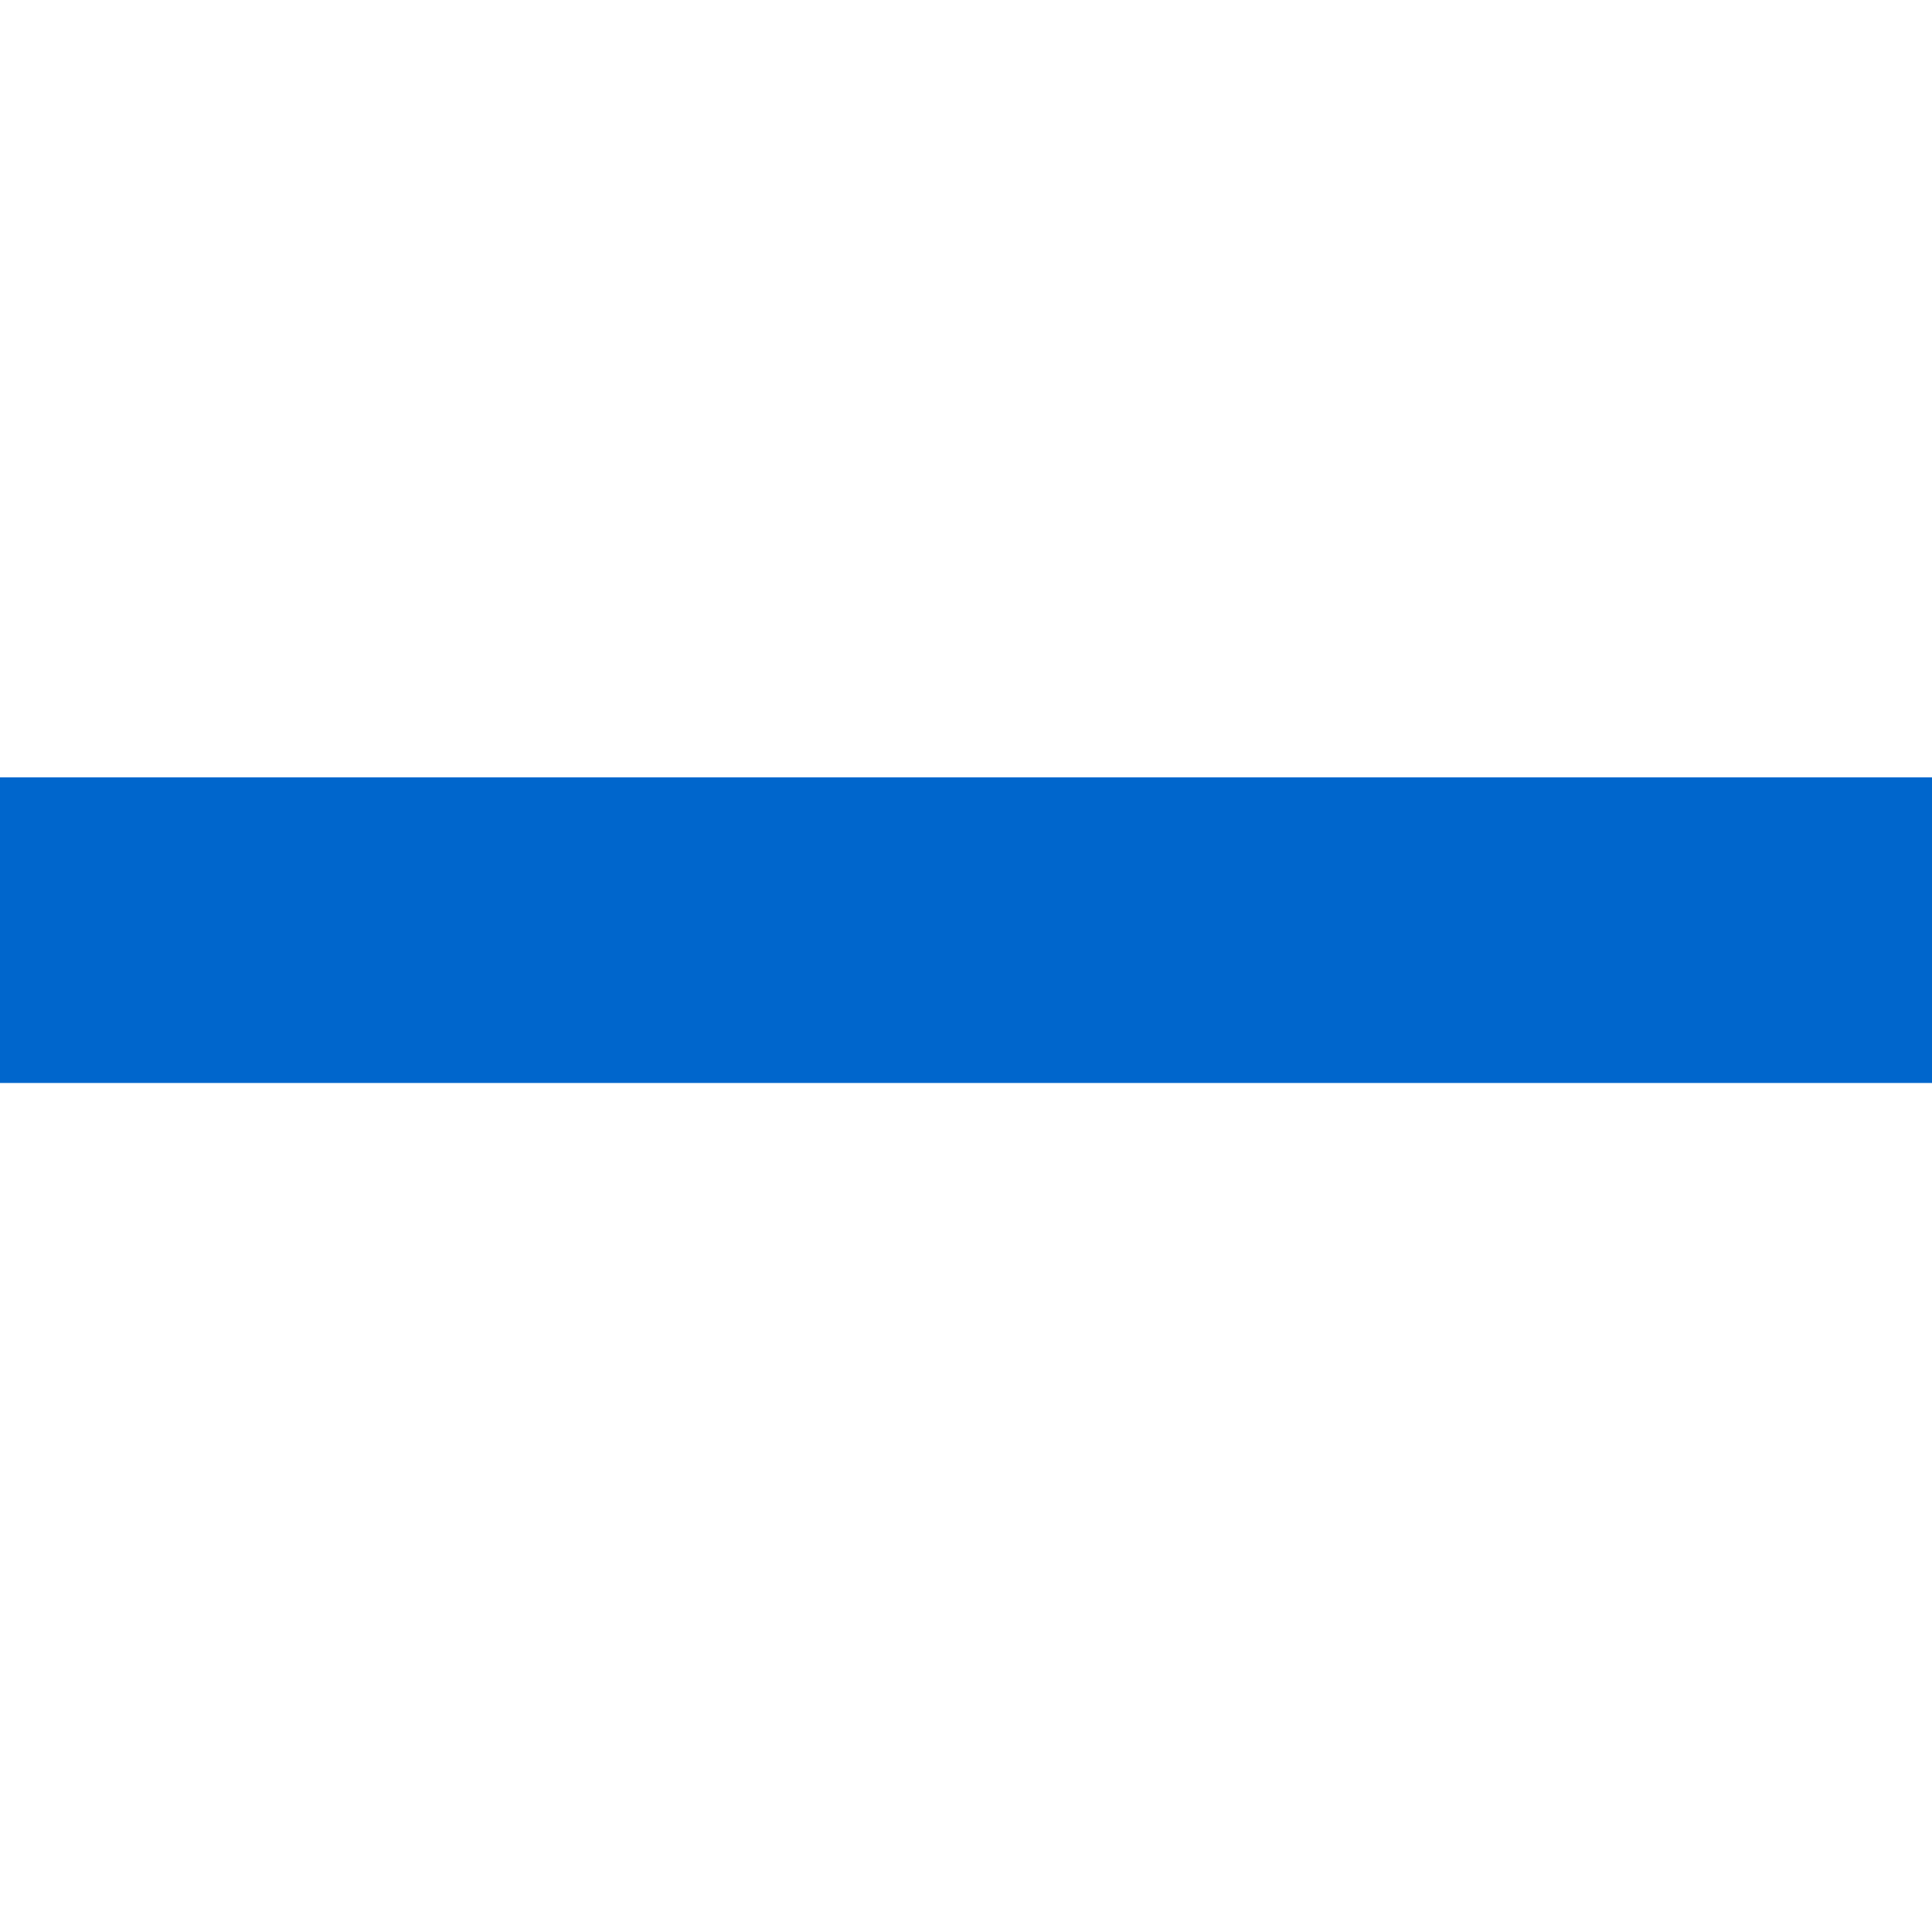
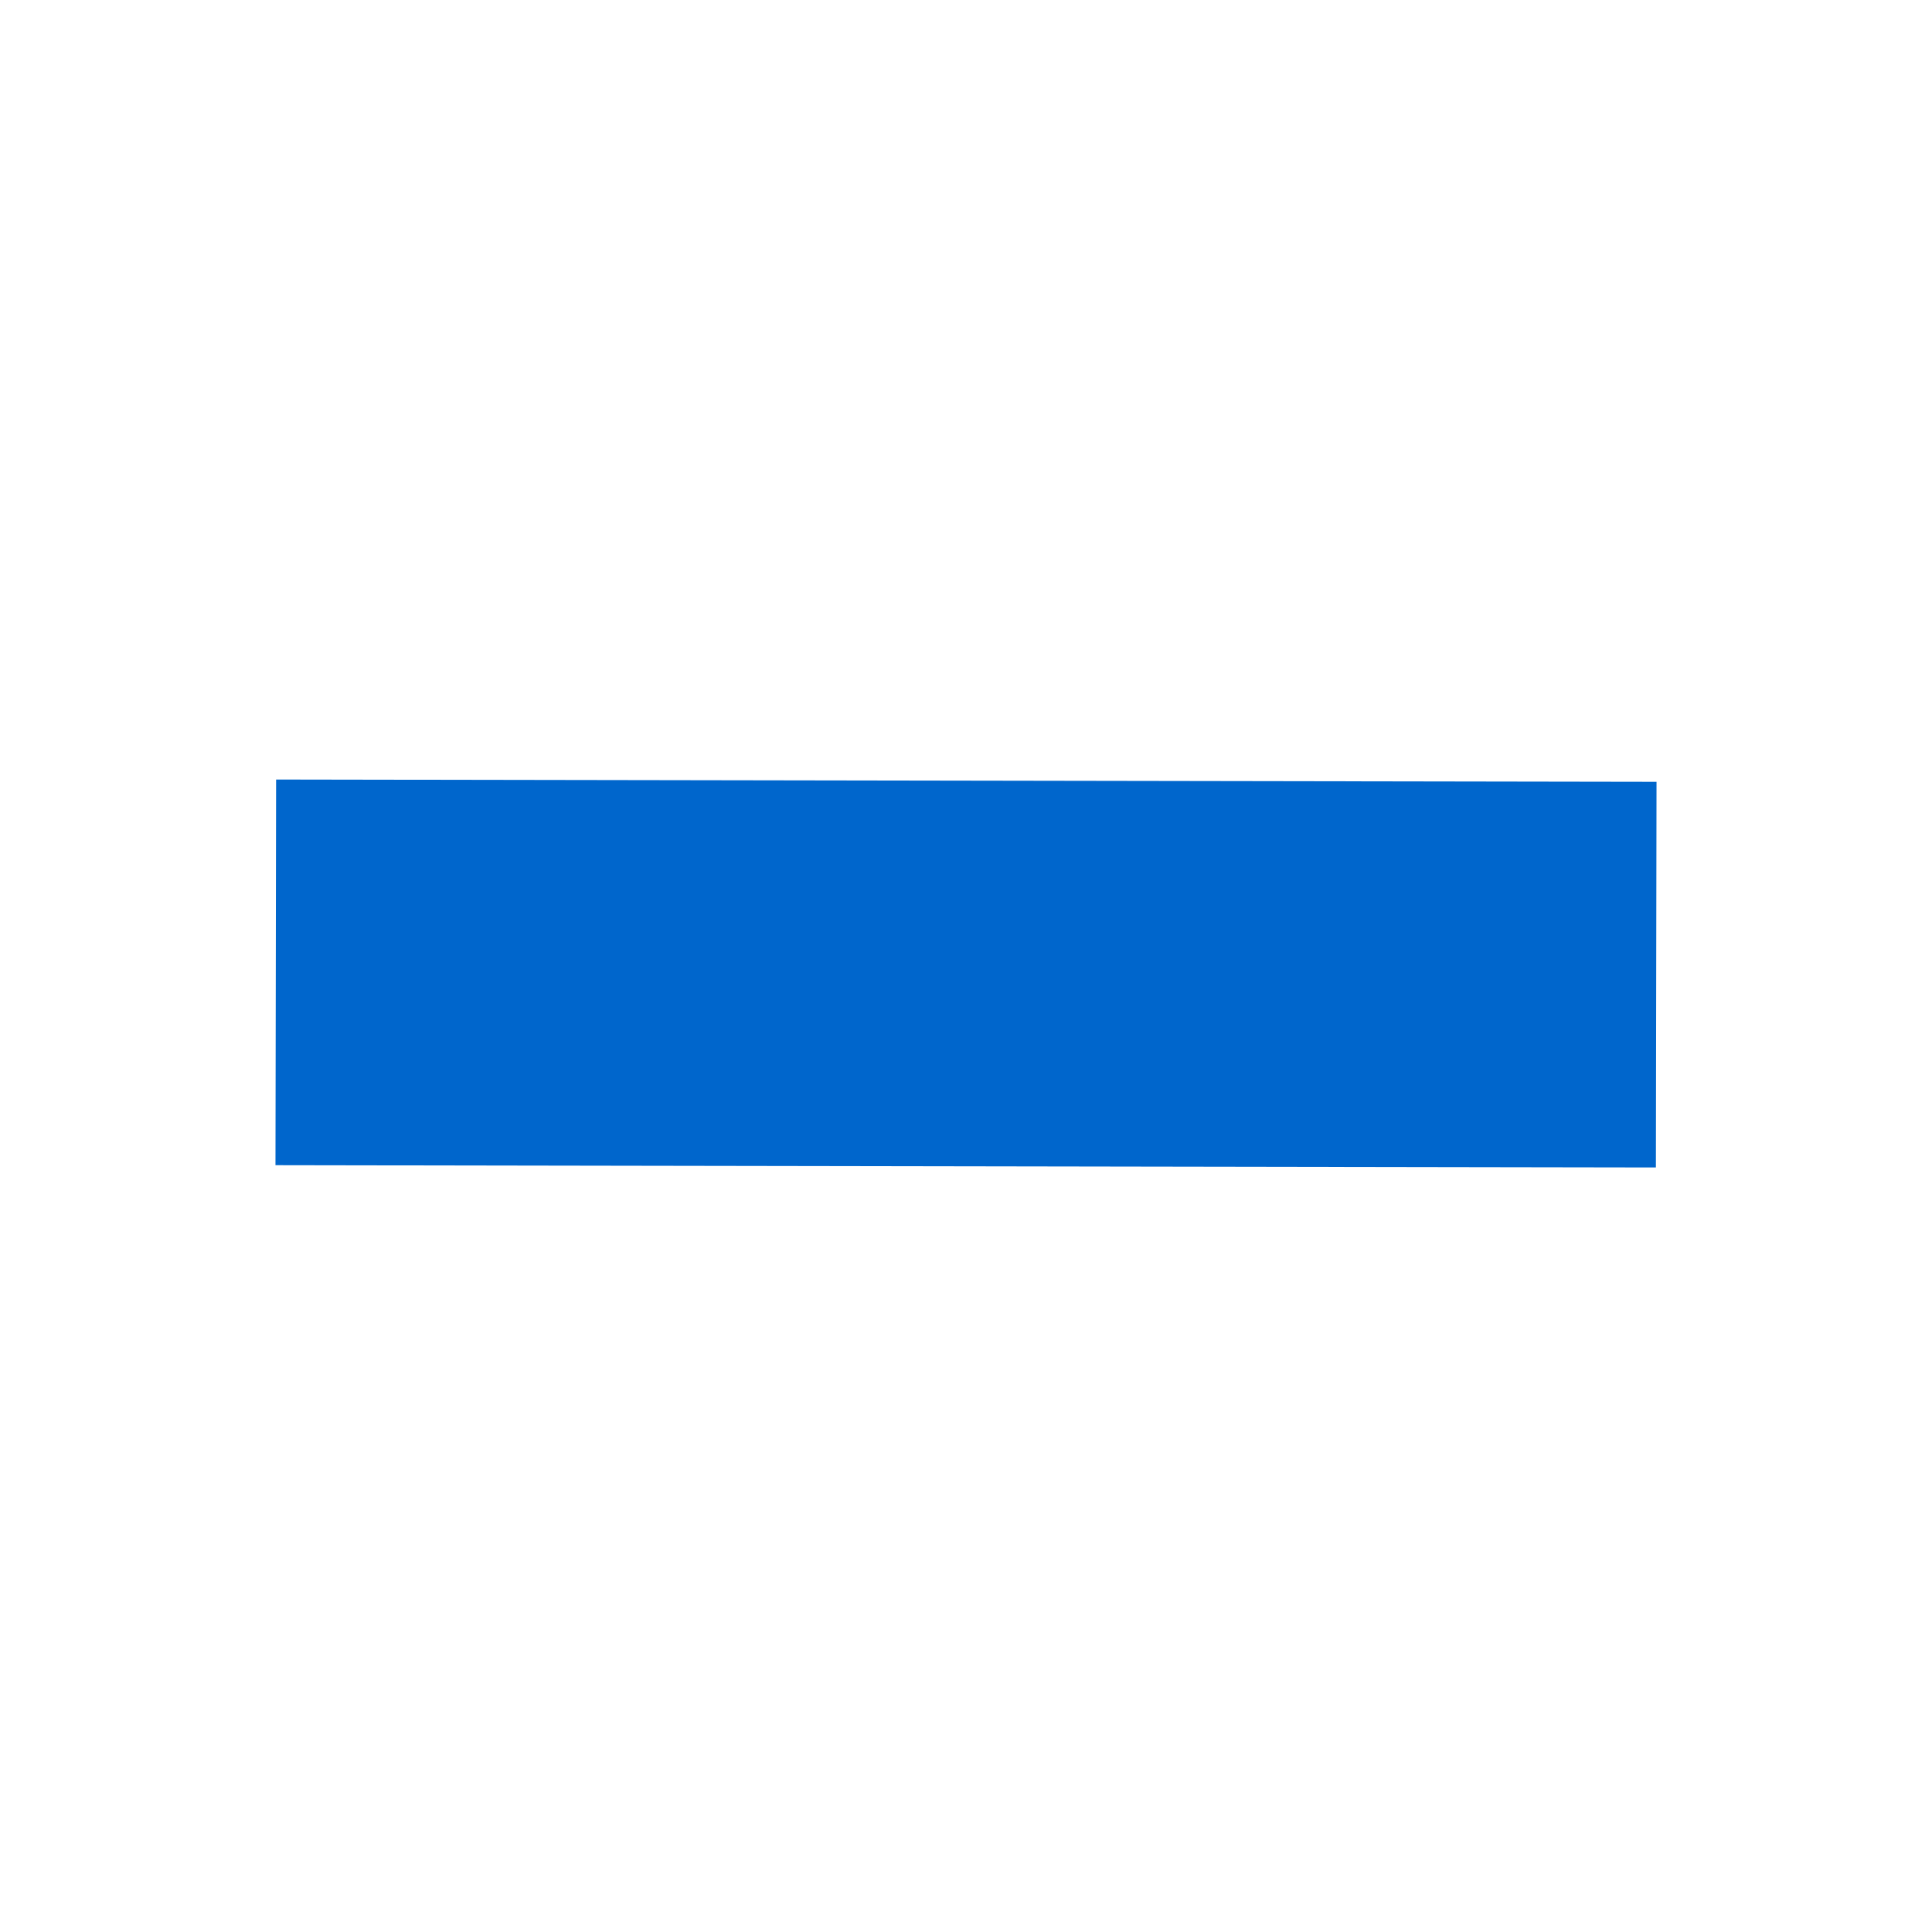
<svg xmlns="http://www.w3.org/2000/svg" width="1024" height="1024" id="svg3090" version="1.1">
  <defs id="defs3092" />
  <g style="display:none" transform="translate(0,-28.36218)" id="g4059">
    <path id="path4061" d="m 644,29.487 c -61.041,0 -111.788,26.168 -122.281,60.656 l -82.719,0 0,112.219 410,0 0,-112.219 -82.719,0 C 755.788,55.655 705.041,29.487 644,29.487 z m 0,40.781 c 30.77,0 55.719,14.833 55.719,33.125 0,18.292 -24.949,33.094 -55.719,33.094 -30.77,0 -55.719,-14.802 -55.719,-33.094 0,-18.292 24.949,-33.125 55.719,-33.125 z m -380,67.094 0,915 760,0 0,-915 -115,0 0,89.469 0,25.531 -530,0 0,-25.531 0,-89.469 -115,0 z" style="fill:#2e3436;fill-opacity:1;stroke:none" />
    <rect y="377.362" x="379" height="560" width="530" id="rect4063" style="fill:#eeeeec;fill-opacity:1;stroke:none" />
-     <path transform="matrix(1.473684,0,0,1.076923,-57.8421,-18.28255)" d="m 391.429,475.429 c 0,20.513 -12.152,37.143 -27.143,37.143 -14.991,0 -27.143,-16.629 -27.143,-37.143 0,-20.513 12.152,-37.143 27.143,-37.143 14.991,0 27.143,16.629 27.143,37.143 z" id="path4067" style="fill:#2e3436;fill-opacity:1;stroke:none" />
+     <path transform="matrix(1.473684,0,0,1.076923,-57.8421,-18.28255)" d="m 391.429,475.429 a 27.143,37.143 0 0 1 -27.143,37.143 27.143,37.143 0 0 1 -27.143,-37.143 27.143,37.143 0 0 1 27.143,-37.143 27.143,37.143 0 0 1 27.143,37.143 z" id="path4067" style="fill:#2e3436;fill-opacity:1;stroke:none" />
    <rect y="463.717" x="570.589" height="60" width="277.792" id="rect4069" style="fill:#2e3436;fill-opacity:1;stroke:none" />
    <g transform="translate(114,192.2857)" id="g4071">
-       <path transform="matrix(1.473684,0,0,1.076923,-171.8421,-46.92354)" d="m 391.429,475.429 c 0,20.513 -12.152,37.143 -27.143,37.143 -14.991,0 -27.143,-16.629 -27.143,-37.143 0,-20.513 12.152,-37.143 27.143,-37.143 14.991,0 27.143,16.629 27.143,37.143 z" id="path4073" style="fill:#2e3436;fill-opacity:1;stroke:none" />
+       <path transform="matrix(1.473684,0,0,1.076923,-171.8421,-46.92354)" d="m 391.429,475.429 a 27.143,37.143 0 0 1 -27.143,37.143 27.143,37.143 0 0 1 -27.143,-37.143 27.143,37.143 0 0 1 27.143,-37.143 27.143,37.143 0 0 1 27.143,37.143 z" id="path4073" style="fill:#2e3436;fill-opacity:1;stroke:none" />
      <rect y="435.076" x="456.589" height="60" width="277.792" id="rect4075" style="fill:#2e3436;fill-opacity:1;stroke:none" />
    </g>
    <g id="g4077" transform="translate(114,355.9305)">
-       <path style="fill:#2e3436;fill-opacity:1;stroke:none" id="path4079" d="m 391.429,475.429 c 0,20.513 -12.152,37.143 -27.143,37.143 -14.991,0 -27.143,-16.629 -27.143,-37.143 0,-20.513 12.152,-37.143 27.143,-37.143 14.991,0 27.143,16.629 27.143,37.143 z" transform="matrix(1.473684,0,0,1.076923,-171.8421,-46.92354)" />
+       <path style="fill:#2e3436;fill-opacity:1;stroke:none" id="path4079" d="m 391.429,475.429 a 27.143,37.143 0 0 1 -27.143,37.143 27.143,37.143 0 0 1 -27.143,-37.143 27.143,37.143 0 0 1 27.143,-37.143 27.143,37.143 0 0 1 27.143,37.143 z" transform="matrix(1.473684,0,0,1.076923,-171.8421,-46.92354)" />
      <rect style="fill:#2e3436;fill-opacity:1;stroke:none" id="rect4081" width="277.792" height="60" x="456.589" y="435.076" />
    </g>
  </g>
  <g id="g4202" transform="translate(0,-28.36218)" style="display:none">
    <path style="fill:#729fcf;fill-opacity:1;stroke:none" d="m 662.571,29.487 c -58.057,0 -106.324,26.168 -116.305,60.656 l -78.676,0 0,112.219 389.962,0 0,-112.219 -78.676,0 c -9.981,-34.488 -58.248,-60.656 -116.305,-60.656 z m 0,40.781 c 29.266,0 52.996,14.833 52.996,33.125 0,18.292 -23.729,33.094 -52.996,33.094 -29.266,0 -52.996,-14.802 -52.996,-33.094 0,-18.292 23.729,-33.125 52.996,-33.125 z m -361.429,67.094 0,915 722.857,0 0,-915 -109.38,0 0,89.469 0,25.531 -504.098,0 0,-25.531 0,-89.469 -109.38,0 z" id="path4204" />
    <rect style="fill:#eeeeec;fill-opacity:1;stroke:none" id="rect4206" width="504.098" height="560" x="410.523" y="377.362" />
-     <path style="fill:#2e3436;fill-opacity:1;stroke:none" id="path4208" d="m 391.429,475.429 c 0,20.513 -12.152,37.143 -27.143,37.143 -14.991,0 -27.143,-16.629 -27.143,-37.143 0,-20.513 12.152,-37.143 27.143,-37.143 14.991,0 27.143,16.629 27.143,37.143 z" transform="matrix(1.473684,0,0,1.076923,-57.8421,-18.28255)" />
+     <path style="fill:#2e3436;fill-opacity:1;stroke:none" id="path4208" d="m 391.429,475.429 a 27.143,37.143 0 0 1 -27.143,37.143 27.143,37.143 0 0 1 -27.143,-37.143 27.143,37.143 0 0 1 27.143,-37.143 27.143,37.143 0 0 1 27.143,37.143 z" transform="matrix(1.473684,0,0,1.076923,-57.8421,-18.28255)" />
    <rect style="fill:#729fcf;fill-opacity:1;stroke:none" id="rect4210" width="264.216" height="60" x="592.748" y="463.717" />
    <g id="g4212" transform="matrix(0.9511278,0,0,1,158.4737,192.2857)" style="fill:#729fcf">
-       <path style="fill:#729fcf;fill-opacity:1;stroke:none" id="path4214" d="m 391.429,475.429 c 0,20.513 -12.152,37.143 -27.143,37.143 -14.991,0 -27.143,-16.629 -27.143,-37.143 0,-20.513 12.152,-37.143 27.143,-37.143 14.991,0 27.143,16.629 27.143,37.143 z" transform="matrix(1.473684,0,0,1.076923,-171.8421,-46.92354)" />
+       <path style="fill:#729fcf;fill-opacity:1;stroke:none" id="path4214" d="m 391.429,475.429 a 27.143,37.143 0 0 1 -27.143,37.143 27.143,37.143 0 0 1 -27.143,-37.143 27.143,37.143 0 0 1 27.143,-37.143 27.143,37.143 0 0 1 27.143,37.143 z" transform="matrix(1.473684,0,0,1.076923,-171.8421,-46.92354)" />
      <rect style="fill:#729fcf;fill-opacity:1;stroke:none" id="rect4216" width="277.792" height="60" x="456.589" y="435.076" />
    </g>
    <g transform="matrix(0.9511278,0,0,1,158.4737,355.9305)" id="g4218" style="fill:#729fcf">
-       <path transform="matrix(1.473684,0,0,1.076923,-171.8421,-46.92354)" d="m 391.429,475.429 c 0,20.513 -12.152,37.143 -27.143,37.143 -14.991,0 -27.143,-16.629 -27.143,-37.143 0,-20.513 12.152,-37.143 27.143,-37.143 14.991,0 27.143,16.629 27.143,37.143 z" id="path4220" style="fill:#729fcf;fill-opacity:1;stroke:none" />
+       <path transform="matrix(1.473684,0,0,1.076923,-171.8421,-46.92354)" d="m 391.429,475.429 a 27.143,37.143 0 0 1 -27.143,37.143 27.143,37.143 0 0 1 -27.143,-37.143 27.143,37.143 0 0 1 27.143,-37.143 27.143,37.143 0 0 1 27.143,37.143 z" id="path4220" style="fill:#729fcf;fill-opacity:1;stroke:none" />
      <rect y="435.076" x="456.589" height="60" width="277.792" id="rect4222" style="fill:#729fcf;fill-opacity:1;stroke:none" />
    </g>
  </g>
  <g id="layer4" style="display:inline" />
  <g id="layer2" style="display:inline">
-     <rect y="0" x="-574" height="1024" width="162" id="rect3009" style="fill:#0066cc;fill-opacity:1;stroke:none" transform="matrix(0,-1,1,0,0,0)" />
+     <rect style="display:inline;fill:#000000;fill-opacity:0;stroke-width:2.491" y="1.3476563e-006" x="3.9062502e-006" height="1024" width="1024" id="rect4479-9-0-5" />
+     <rect style="fill:#0066cc;fill-opacity:1;stroke-width:1.691" id="rect4523" width="204.405" height="731.653" x="-617.333" y="147.024" transform="matrix(0.00164921,-0.9999986,0.9999986,0.00165072,0,0)" />
  </g>
</svg>
